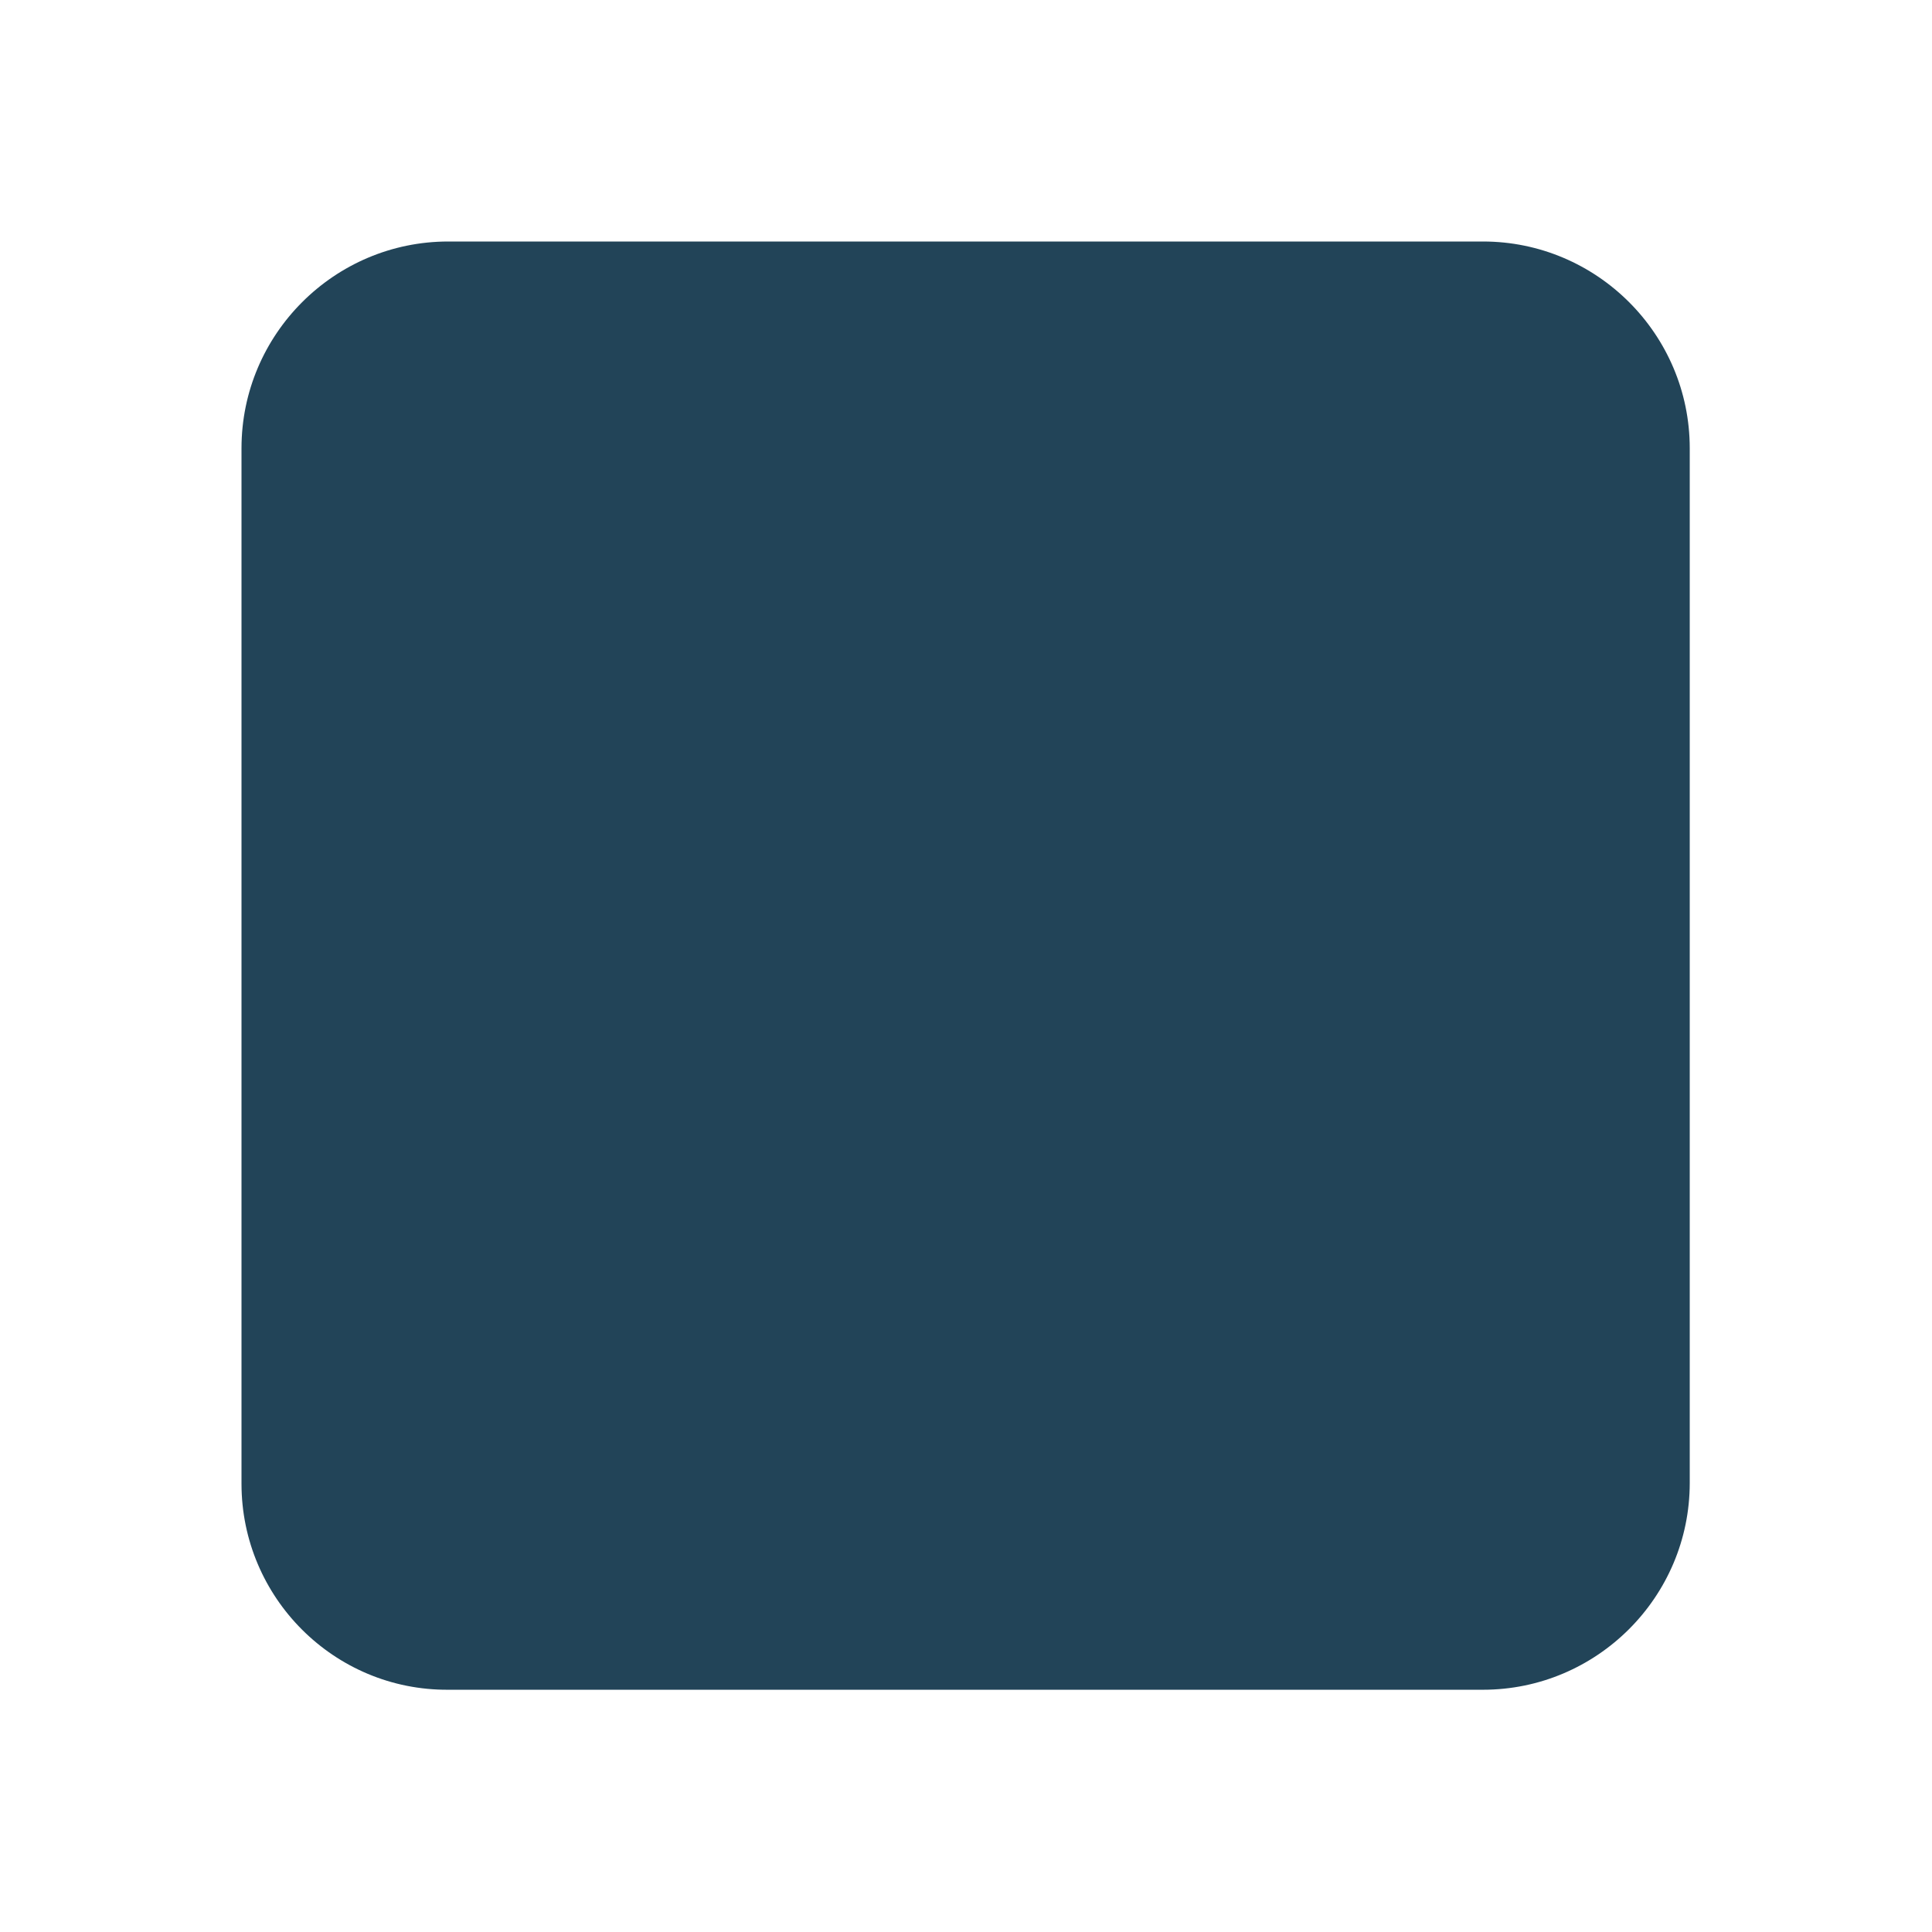
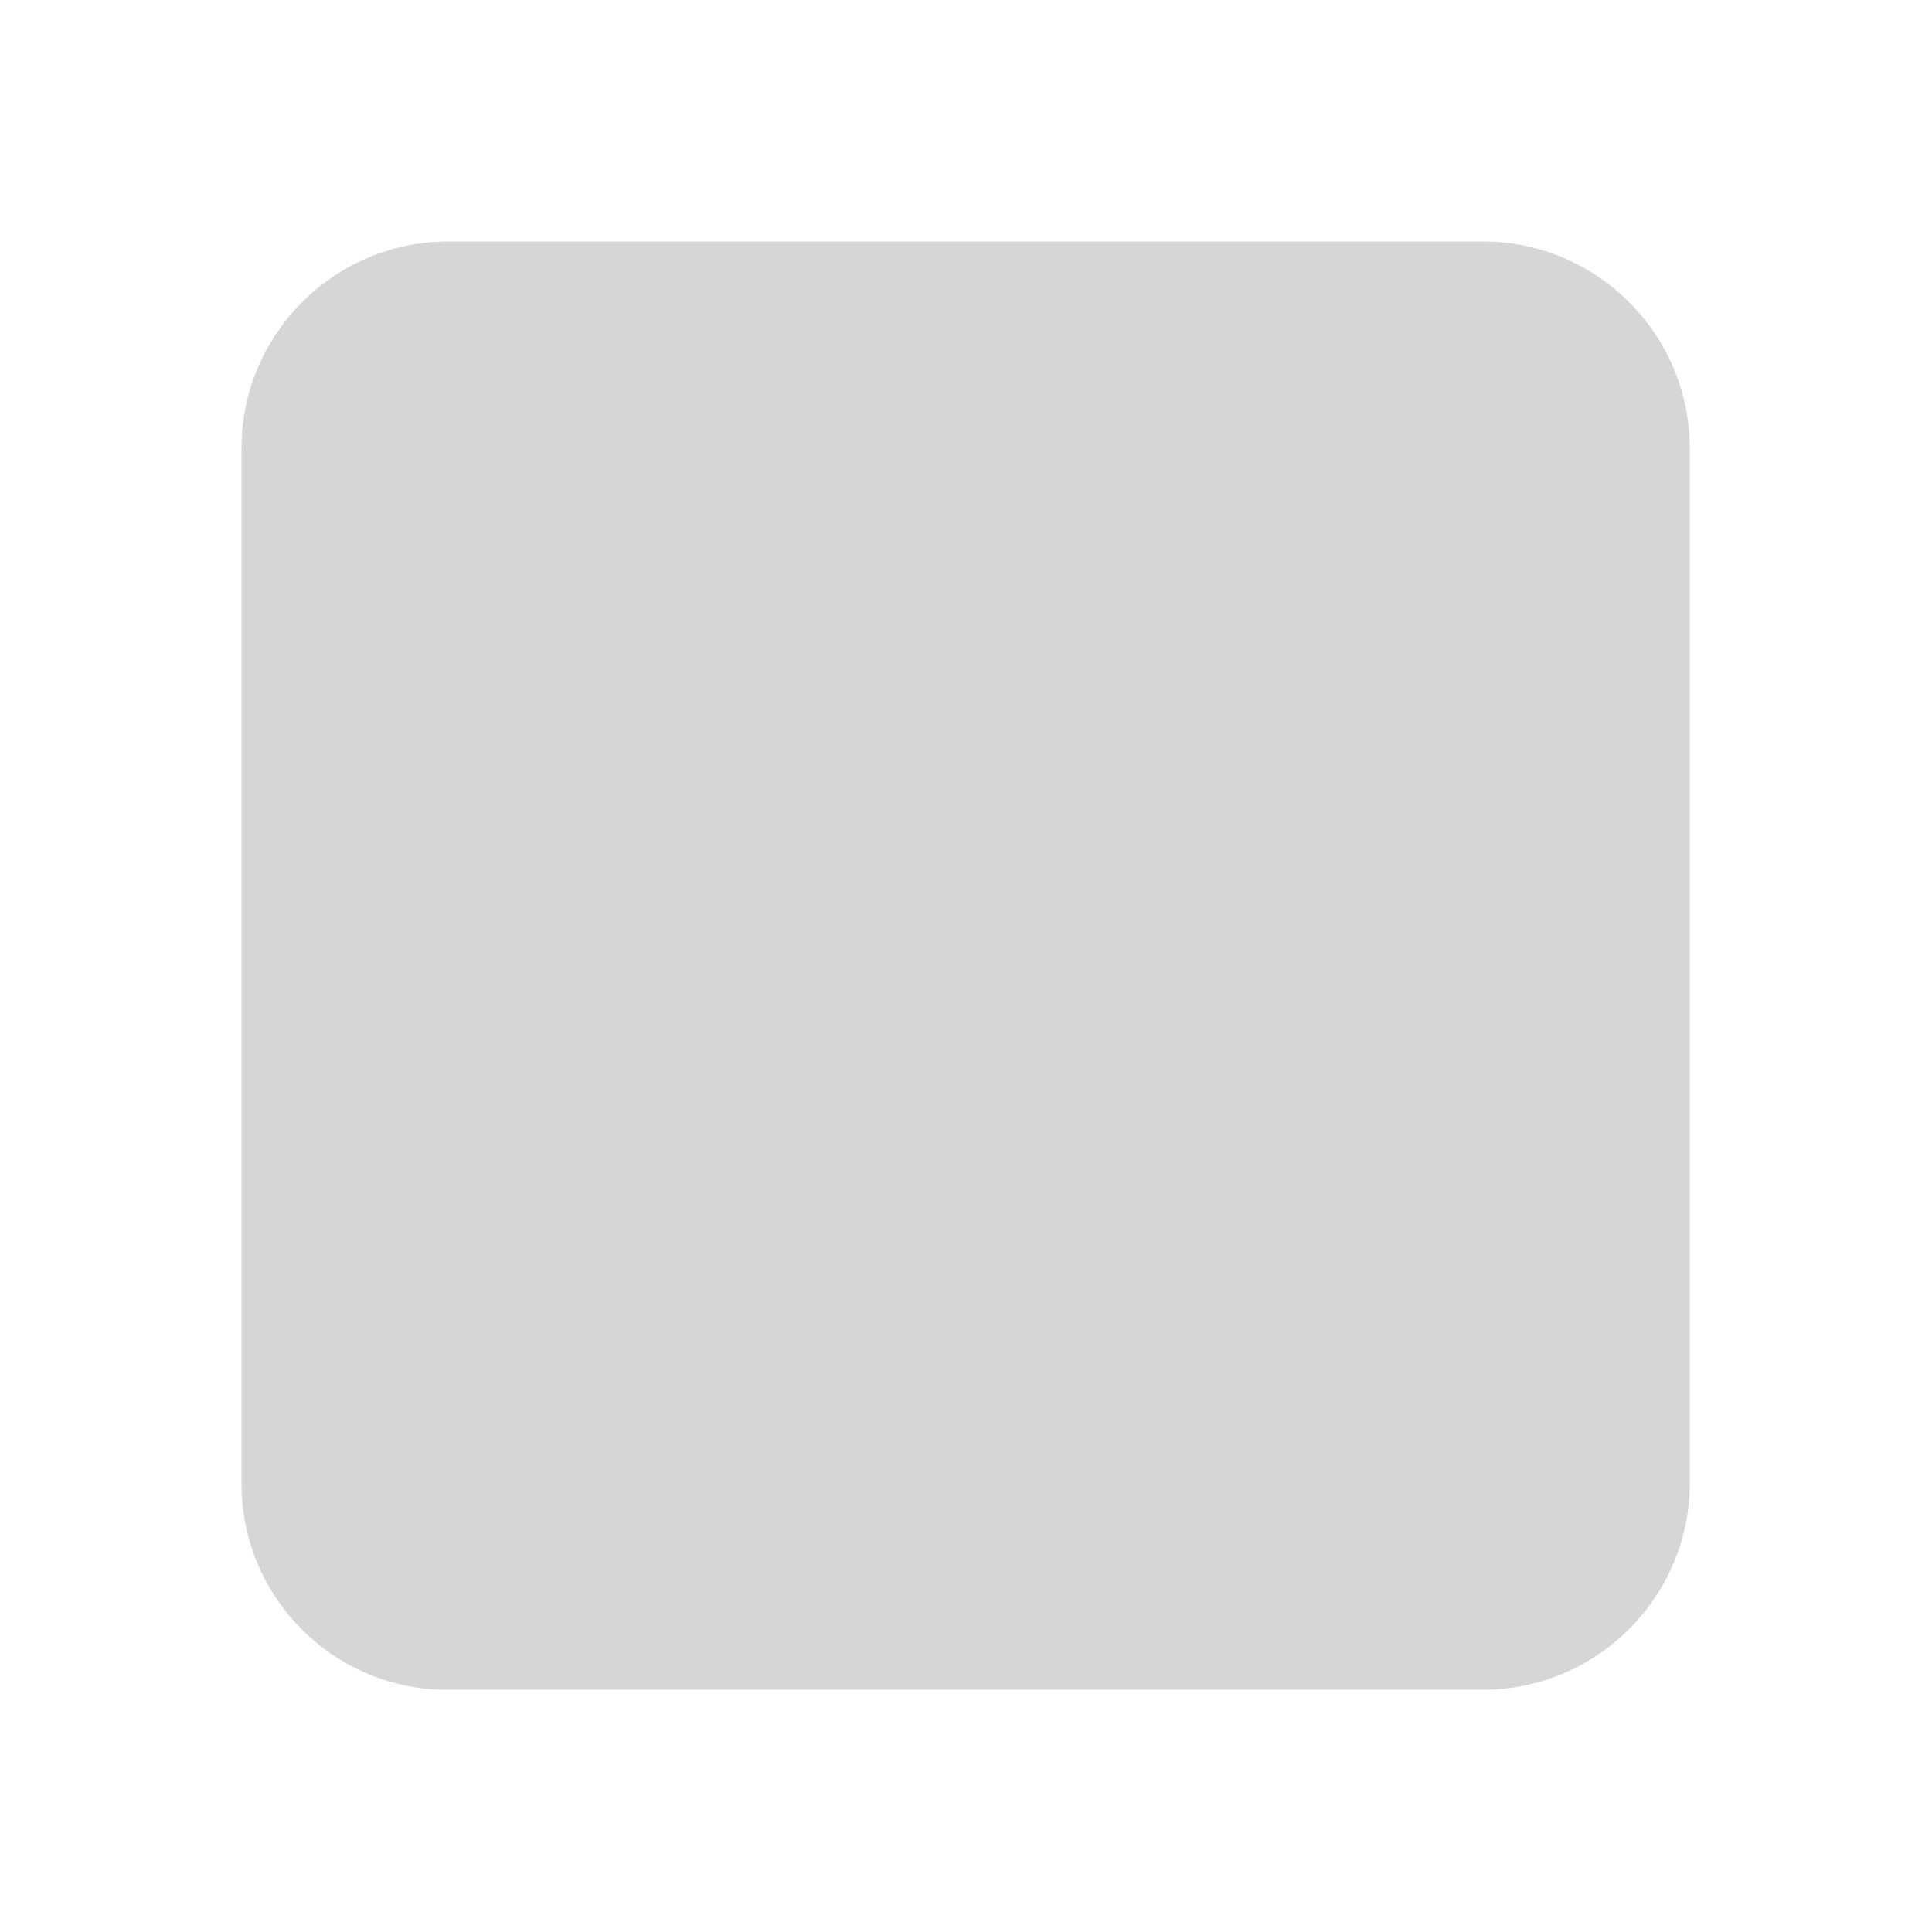
<svg xmlns="http://www.w3.org/2000/svg" version="1.1" id="svg11300" x="0px" y="0px" viewBox="0 0 256 256" style="enable-background:new 0 0 256 256;" xml:space="preserve">
  <style type="text/css">
- 	.st0{fill:#224458;}
+ 	.st0{fill:#d6d6d6;}
</style>
  <path class="st0" d="M32,59.4C32,44.3,44.3,32,59.4,32h137.1c15.1,0,27.4,12.3,27.4,27.4v137.1c0,15.1-12.3,27.4-27.4,27.4H59.4  C44.3,224,32,211.7,32,196.6V59.4z" />
</svg>
